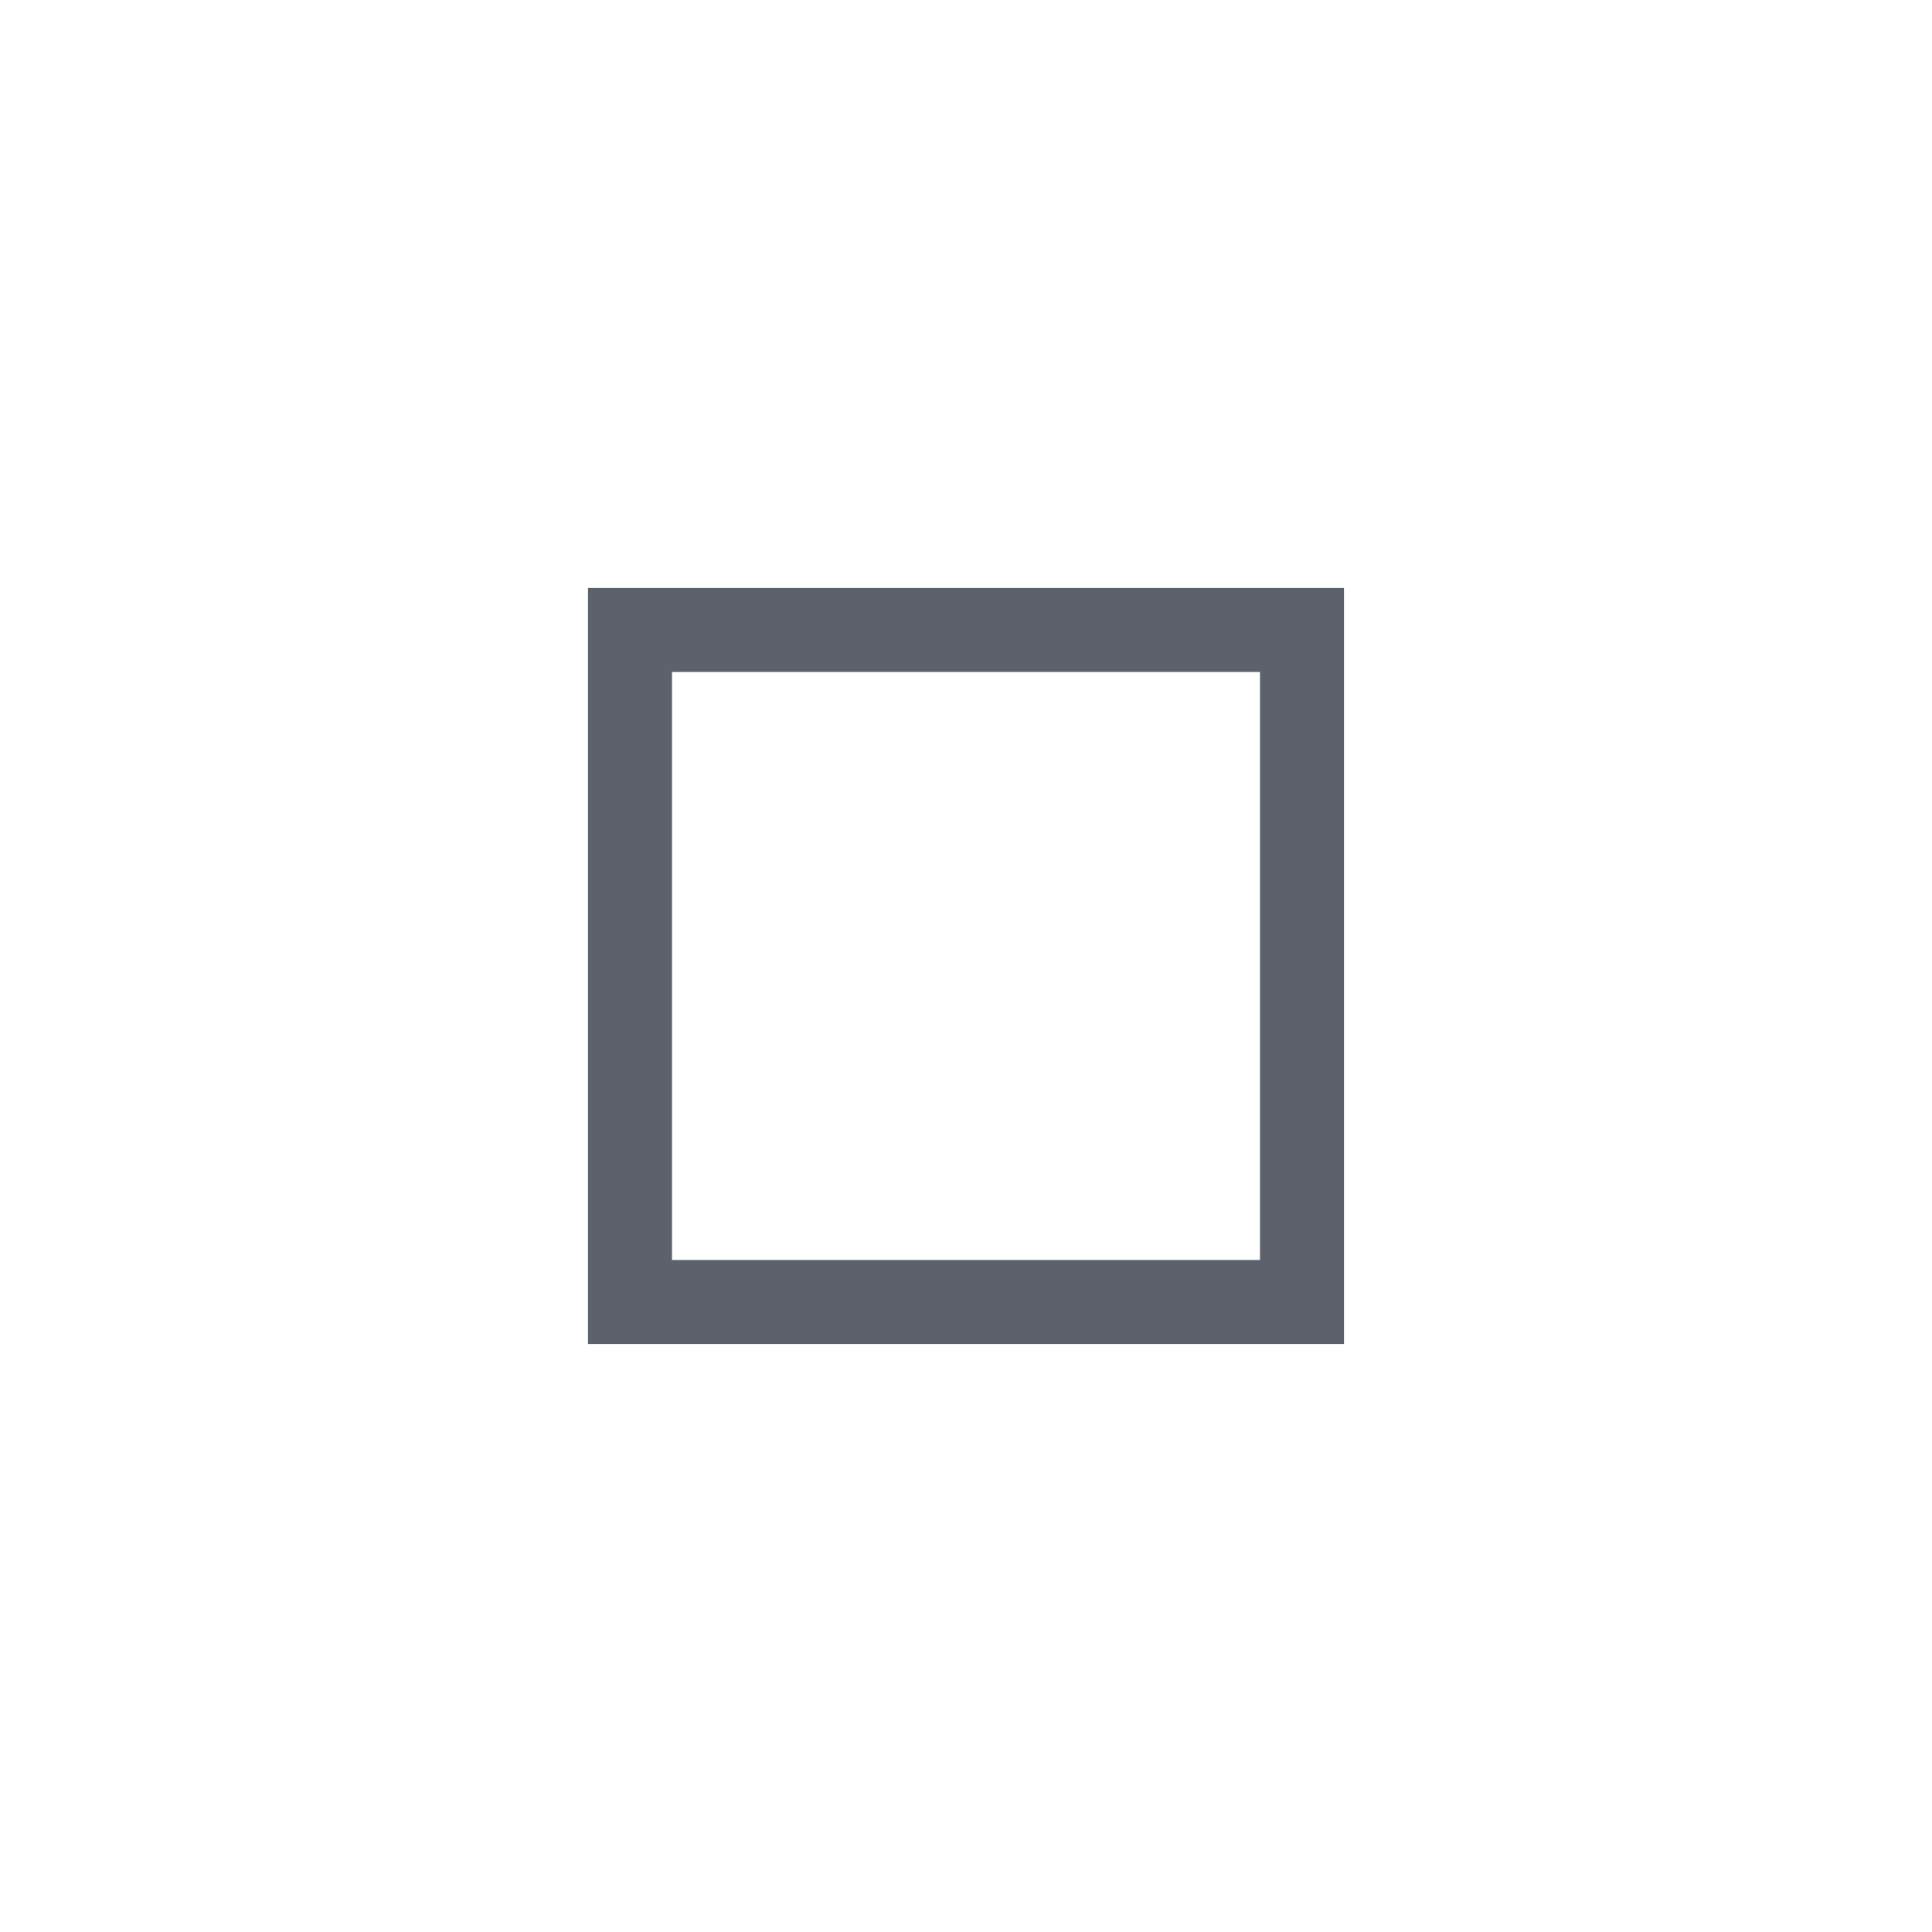
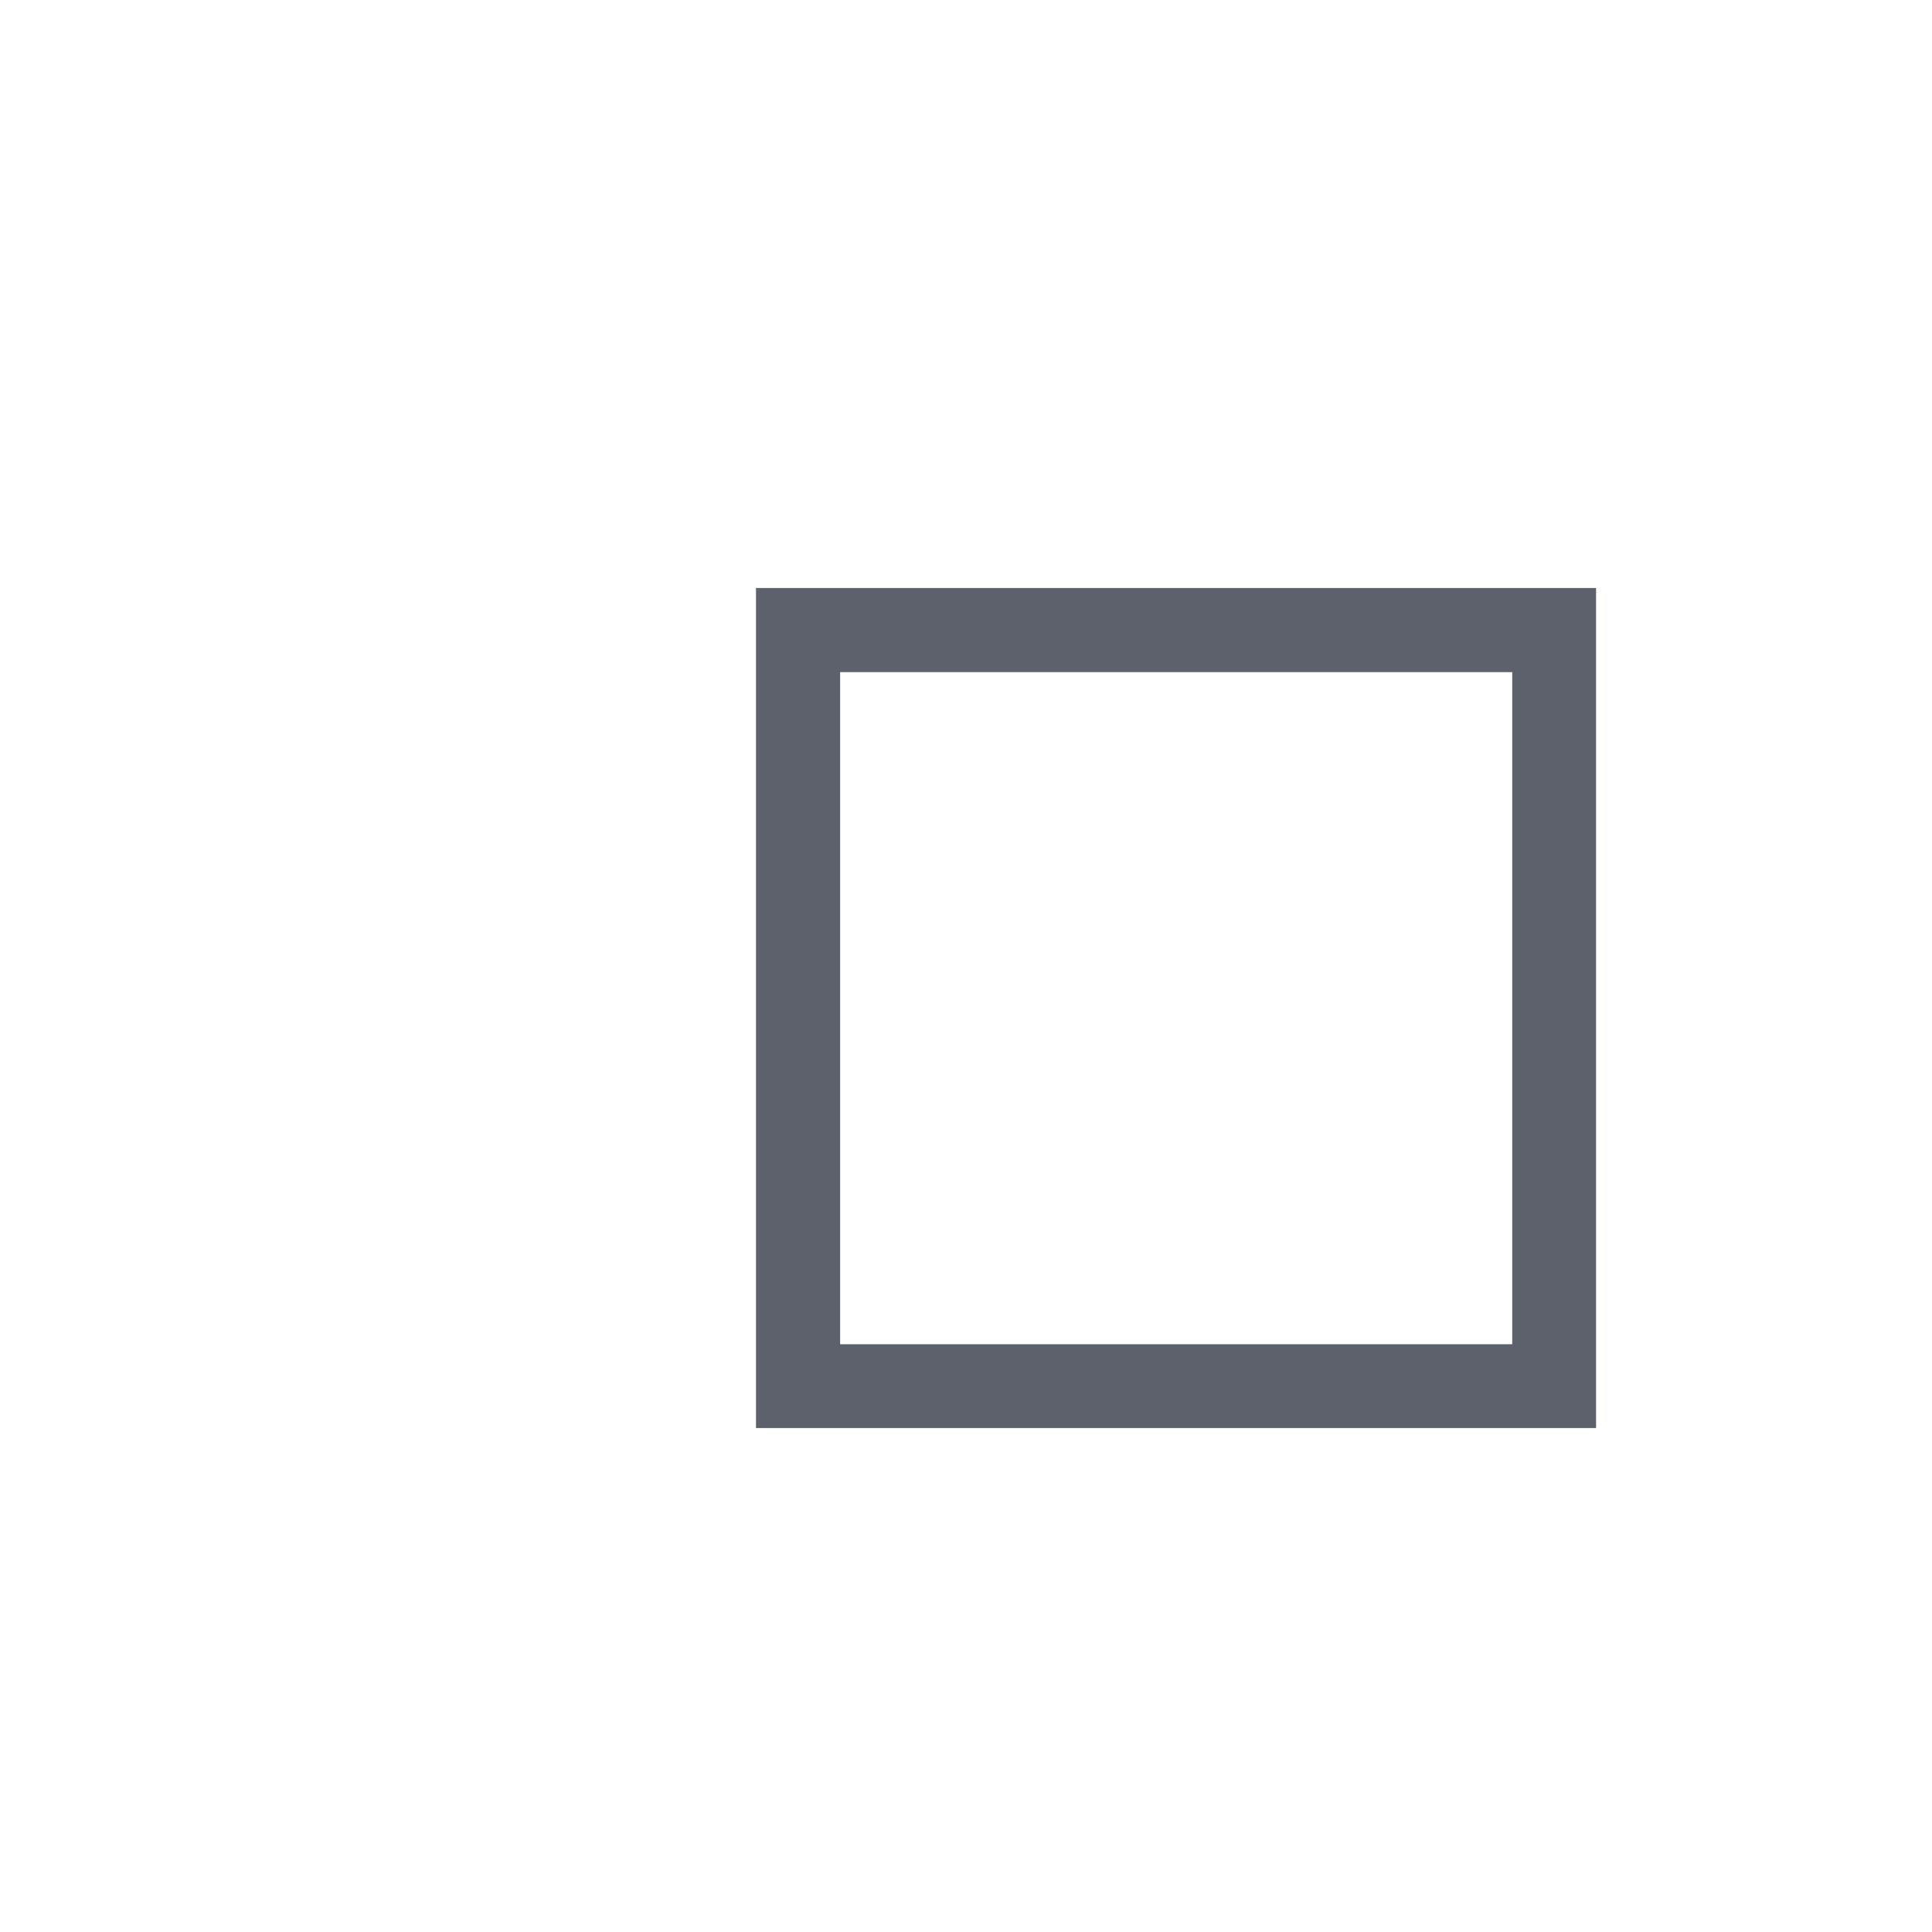
- <svg xmlns="http://www.w3.org/2000/svg" xmlns:ns2="http://www.openswatchbook.org/uri/2009/osb" xmlns:xlink="http://www.w3.org/1999/xlink" id="svg4306" width="23" height="23" version="1.1" style="enable-background:new">
+ <svg xmlns="http://www.w3.org/2000/svg" xmlns:ns1="http://www.openswatchbook.org/uri/2009/osb" id="svg4306" width="23" height="23" version="1.1" style="enable-background:new">
  <defs id="defs22">
-     <linearGradient xlink:href="#fg_color" id="linearGradient1434" x1="-21.5" y1="-678.638" x2="-21.5" y2="-687.638" gradientUnits="userSpaceOnUse" />
-     <linearGradient id="fg_color" ns2:paint="solid">
-       <stop style="stop-color:#5c616c;stop-opacity:1;" offset="0" id="stop1387" />
+     <linearGradient id="fg_color" ns1:paint="solid">
+       <stop style="stop-color:#d3dae3;stop-opacity:1;" offset="0" id="stop1387" />
    </linearGradient>
-     <linearGradient xlink:href="#fg_color" id="linearGradient877" gradientUnits="userSpaceOnUse" x1="-21.5" y1="-678.638" x2="-21.5" y2="-687.638" />
-     <linearGradient xlink:href="#fg_color" id="linearGradient879" gradientUnits="userSpaceOnUse" x1="-21.5" y1="-678.638" x2="-21.5" y2="-687.638" />
-     <linearGradient xlink:href="#fg_color" id="linearGradient881" gradientUnits="userSpaceOnUse" x1="-21.5" y1="-678.638" x2="-21.5" y2="-687.638" />
-     <linearGradient xlink:href="#fg_color" id="linearGradient891" gradientUnits="userSpaceOnUse" x1="-21.5" y1="-678.638" x2="-21.5" y2="-687.638" />
+     <linearGradient id="selected_fg_color" ns1:paint="solid">
+       <stop stop-color="#ffffffgit" offset="0" id="stop11" />
+     </linearGradient>
  </defs>
-   <g style="display:inline" id="hover-center" transform="translate(33,733.6378)">
-     <rect style="opacity:1;fill:#1f1f1f;fill-opacity:0.098;stroke:none;stroke-width:0.92;stroke-linecap:round;stroke-linejoin:miter;stroke-miterlimit:4;stroke-dasharray:none;stroke-opacity:1;paint-order:stroke fill markers" id="rect575" width="23" height="23" x="-33" y="-694.638" ry="11.5" />
-     <path id="path515" d="m -26,-687.638 v 9 h 9 v -9 z m 1,1 h 7 v 7 h -7 z" style="opacity:1;fill:url(#linearGradient877);fill-opacity:1;stroke:none;stroke-width:0.451;stroke-linecap:round;stroke-linejoin:miter;stroke-miterlimit:4;stroke-dasharray:none;stroke-opacity:0.494;paint-order:stroke fill markers" />
+   <g style="opacity:0.5" id="inactive-center" transform="matrix(3.7795,0,0,3.7795,-105.9988,-577.5299)">
+     <rect x="26.723" y="141.16" width="10.054" height="7.938" ry="3.7990001e-06" style="opacity:0;stroke-width:0.402;paint-order:stroke fill markers" id="rect951" />
+     <path d="m 30.427,143.81 v 2.646 h 2.646 V 143.81 Z m 0.265,0.265 h 2.117 v 2.117 h -2.117 z" style="opacity:1;fill:#5c616c;fill-opacity:1;paint-order:stroke fill markers" id="path953" />
  </g>
-   <g id="inactive-center" transform="translate(33,658.6378)" style="display:inline;opacity:0.5">
-     <rect style="opacity:0;fill:#1f1f1f;fill-opacity:0.098;stroke:none;stroke-width:0.92;stroke-linecap:round;stroke-linejoin:miter;stroke-miterlimit:4;stroke-dasharray:none;stroke-opacity:1;paint-order:stroke fill markers" id="rect632" width="23" height="23" x="-33" y="-694.638" ry="11.5" />
-     <path id="path634" d="m -26,-687.638 v 9 h 9 v -9 z m 1,1 h 7 v 7 h -7 z" style="opacity:1;fill:url(#linearGradient879);fill-opacity:1;stroke:none;stroke-width:0.451;stroke-linecap:round;stroke-linejoin:miter;stroke-miterlimit:4;stroke-dasharray:none;stroke-opacity:0.494;paint-order:stroke fill markers" />
+   <g id="active-center" transform="matrix(3.7795,0,0,3.7795,-105.9988,-536.5299)" style="opacity:1">
+     <rect x="26.723" y="141.16" width="10.054" height="7.938" ry="3.7990001e-06" style="opacity:0;stroke-width:0.402;paint-order:stroke fill markers" id="rect971" />
+     <path d="m 30.427,143.81 v 2.646 h 2.646 V 143.81 Z m 0.265,0.265 h 2.117 v 2.117 h -2.117 z" style="fill:#5c616c;fill-opacity:1;paint-order:stroke fill markers" id="path973" />
  </g>
-   <g style="display:inline" transform="translate(33,772.6378)" id="pressed-center">
-     <rect ry="11.5" y="-694.638" x="-33" height="23" width="23" id="rect656" style="opacity:1;fill:#191919;fill-opacity:0.2;stroke:none;stroke-width:0.92;stroke-linecap:round;stroke-linejoin:miter;stroke-miterlimit:4;stroke-dasharray:none;stroke-opacity:1;paint-order:stroke fill markers" />
-     <path style="opacity:1;fill:url(#linearGradient881);fill-opacity:1;stroke:none;stroke-width:0.451;stroke-linecap:round;stroke-linejoin:miter;stroke-miterlimit:4;stroke-dasharray:none;stroke-opacity:0.494;paint-order:stroke fill markers" d="m -26,-687.638 v 9 h 9 v -9 z m 1,1 h 7 v 7 h -7 z" id="path658" />
+   <g id="hover-center" transform="matrix(3.7795,0,0,3.7795,-105.9988,-497.5299)">
+     <rect x="26.723" y="141.16" width="10.054" height="7.938" ry="3.7990001e-06" style="opacity:0.1;fill:#000000;paint-order:stroke fill markers" id="rect991" />
+     <path d="m 30.427,143.81 v 2.646 h 2.646 V 143.81 Z m 0.265,0.265 h 2.117 v 2.117 h -2.117 z" style="fill:#5c616c;fill-opacity:1;paint-order:stroke fill markers" id="path993" />
  </g>
-   <g style="display:inline" transform="translate(33,694.6378)" id="active-center">
-     <rect ry="11.5" y="-694.638" x="-33" height="23" width="23" id="rect680" style="opacity:0;fill:#1f1f1f;fill-opacity:0.098;stroke:none;stroke-width:0.92;stroke-linecap:round;stroke-linejoin:miter;stroke-miterlimit:4;stroke-dasharray:none;stroke-opacity:1;paint-order:stroke fill markers" />
-     <path style="opacity:1;fill:url(#linearGradient1434);fill-opacity:1;stroke:none;stroke-width:0.451;stroke-linecap:round;stroke-linejoin:miter;stroke-miterlimit:4;stroke-dasharray:none;stroke-opacity:0.494;paint-order:stroke fill markers" d="m -26,-687.638 v 9 h 9 v -9 z m 1,1 h 7 v 7 h -7 z" id="path682" />
+   <g id="pressed-center" transform="matrix(3.7795,0,0,3.7795,-105.9988,-457.5299)">
+     <rect x="26.723" y="141.16" width="10.054" height="7.938" ry="3.7990001e-06" style="opacity:0.25;fill:#000000;paint-order:stroke fill markers" id="rect1011" />
+     <path d="m 30.427,143.81 v 2.646 h 2.646 V 143.81 Z m 0.265,0.265 h 2.117 v 2.117 h -2.117 z" style="fill:#5c616c;fill-opacity:1;paint-order:stroke fill markers" id="path1013" />
  </g>
-   <g style="display:inline;opacity:0.5" transform="translate(33,629.6378)" id="deactivated-center">
-     <rect ry="11.5" y="-694.638" x="-33" height="23" width="23" id="rect885" style="opacity:0;fill:#1f1f1f;fill-opacity:0.098;stroke:none;stroke-width:0.92;stroke-linecap:round;stroke-linejoin:miter;stroke-miterlimit:4;stroke-dasharray:none;stroke-opacity:1;paint-order:stroke fill markers" />
-     <path style="opacity:1;fill:url(#linearGradient891);fill-opacity:1;stroke:none;stroke-width:0.451;stroke-linecap:round;stroke-linejoin:miter;stroke-miterlimit:4;stroke-dasharray:none;stroke-opacity:0.494;paint-order:stroke fill markers" d="m -26,-687.638 v 9 h 9 v -9 z m 1,1 h 7 v 7 h -7 z" id="path887" />
+   <g transform="matrix(3.7795,0,0,3.7795,-105.9988,-614.5298)" id="deactivated-center" style="opacity:0.5">
+     <rect id="rect878" style="opacity:0;stroke-width:0.402;paint-order:stroke fill markers" ry="3.7990001e-06" height="7.938" width="10.054" y="141.16" x="26.723" />
+     <path id="path880" style="opacity:1;fill:#5c616c;fill-opacity:1;paint-order:stroke fill markers" d="m 30.427,143.81 v 2.646 h 2.646 V 143.81 Z m 0.265,0.265 h 2.117 v 2.117 h -2.117 z" />
  </g>
</svg>
